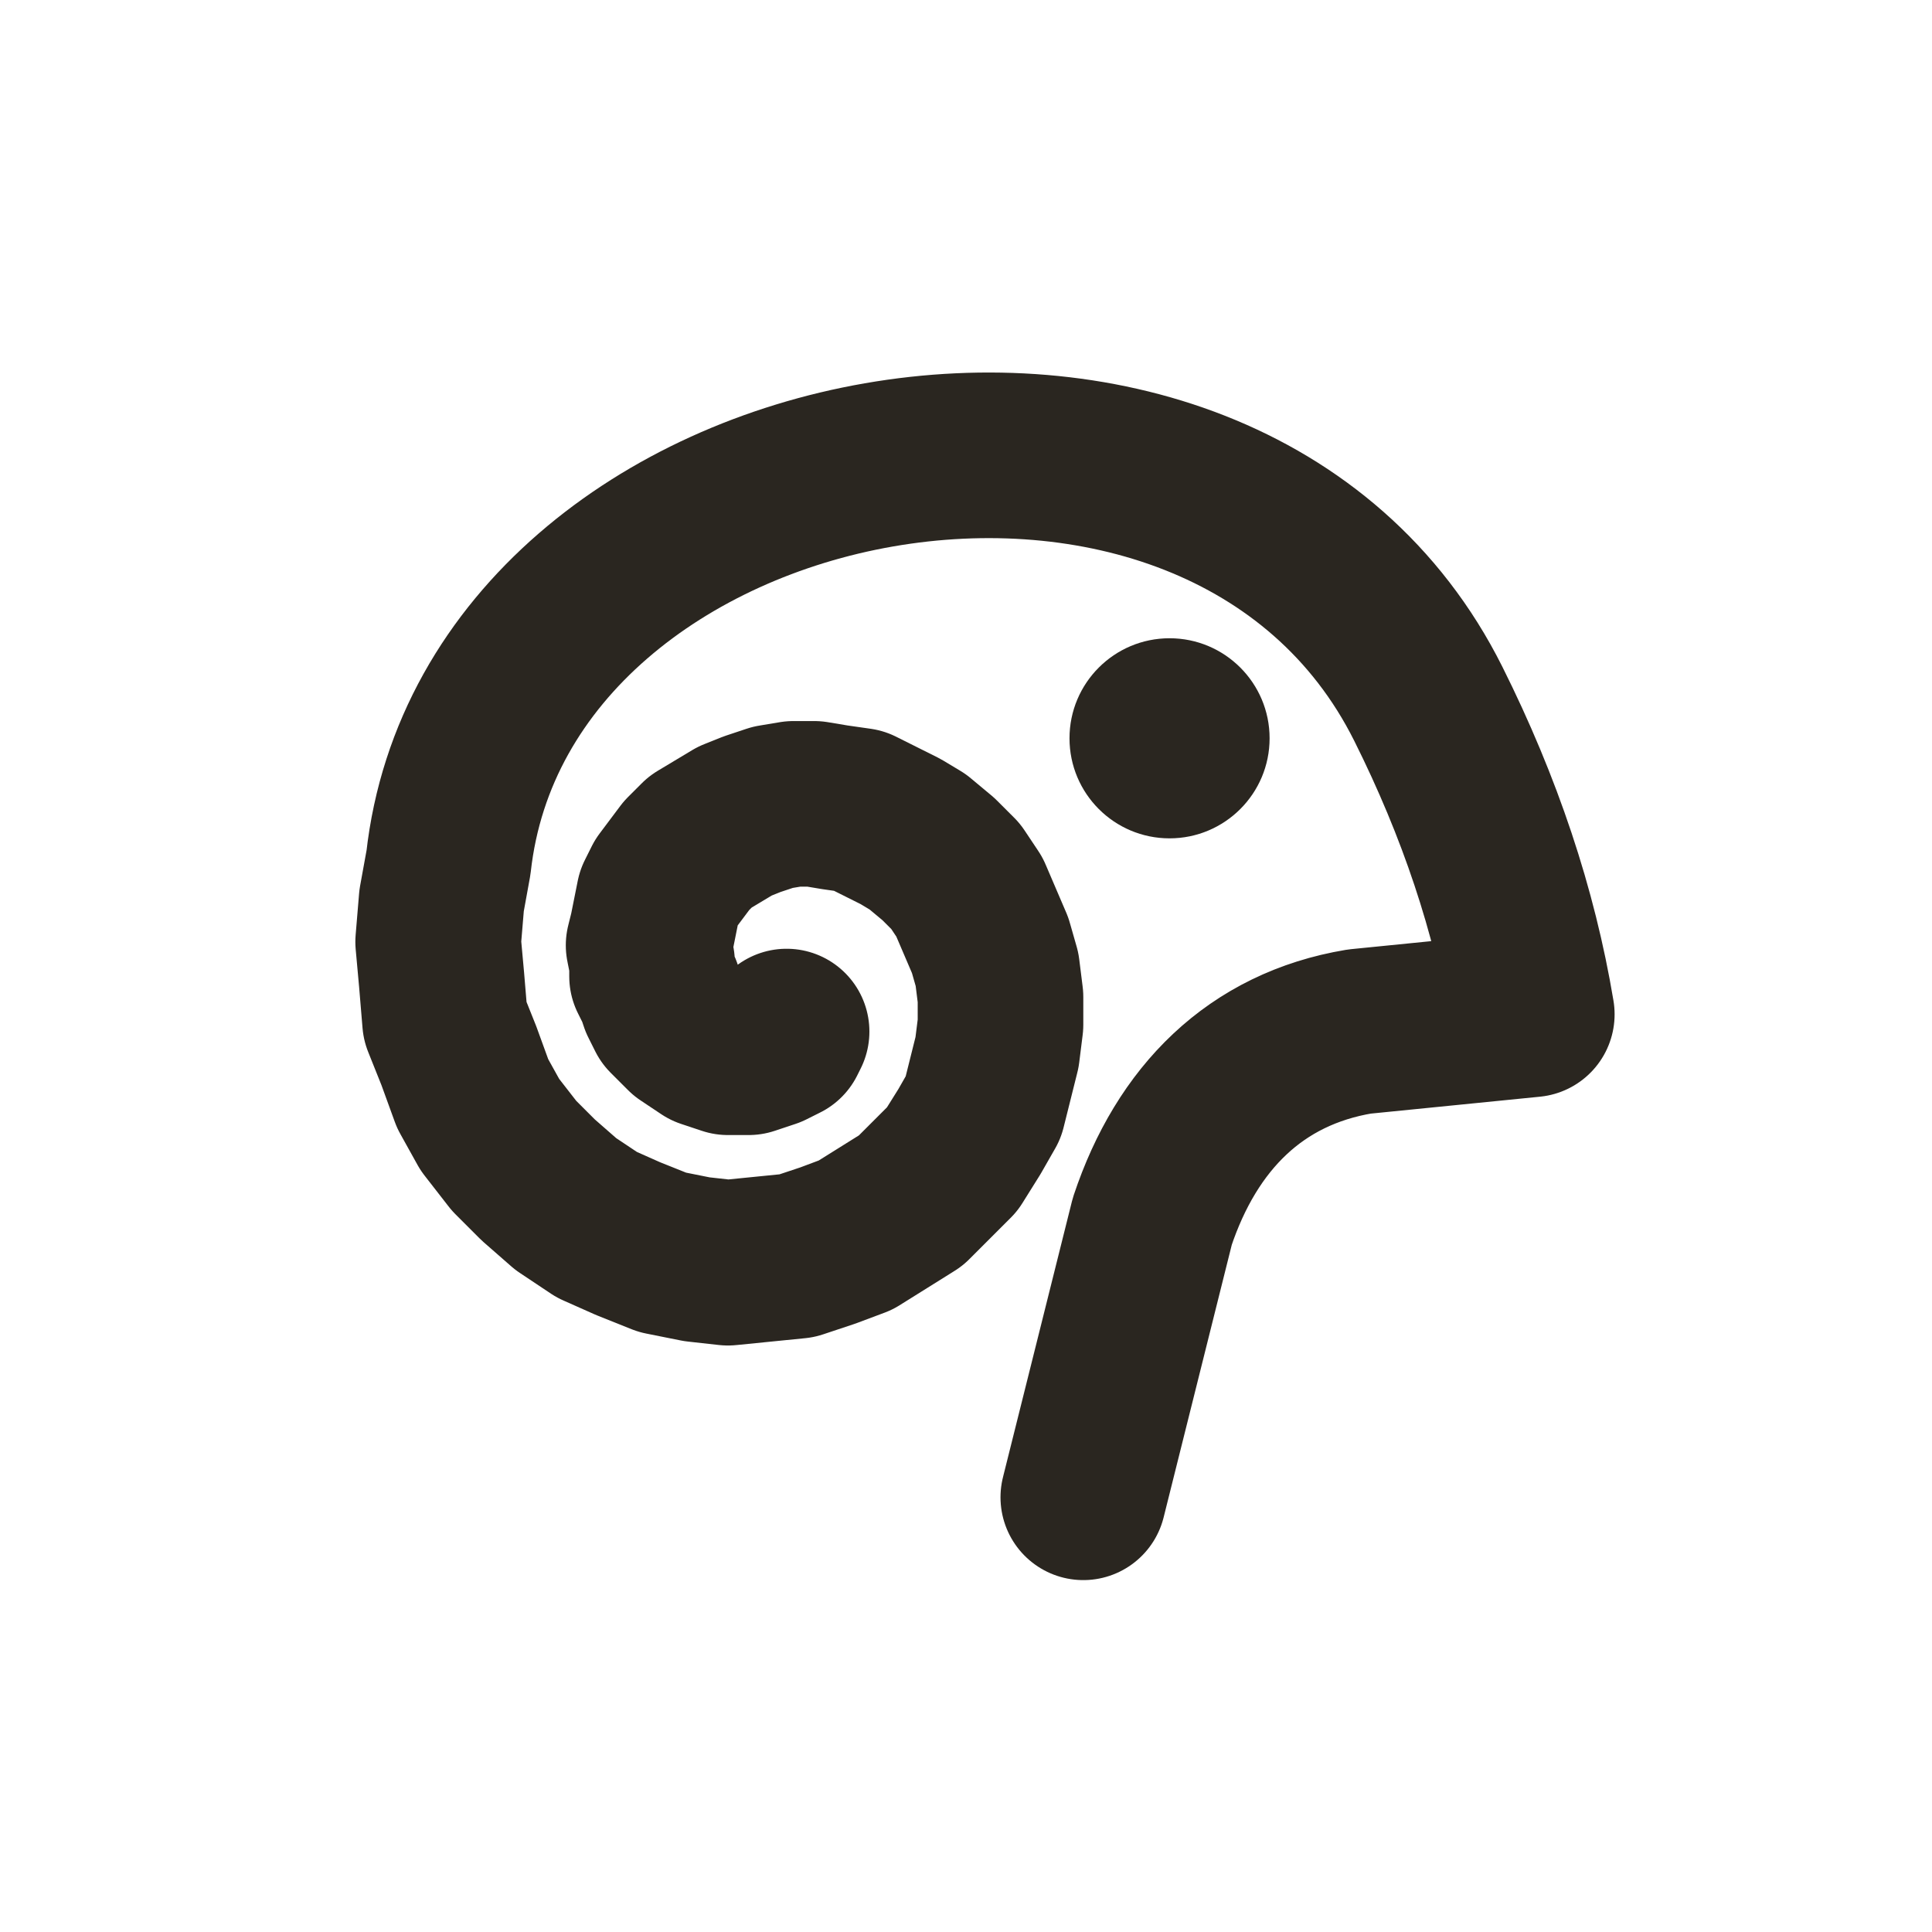
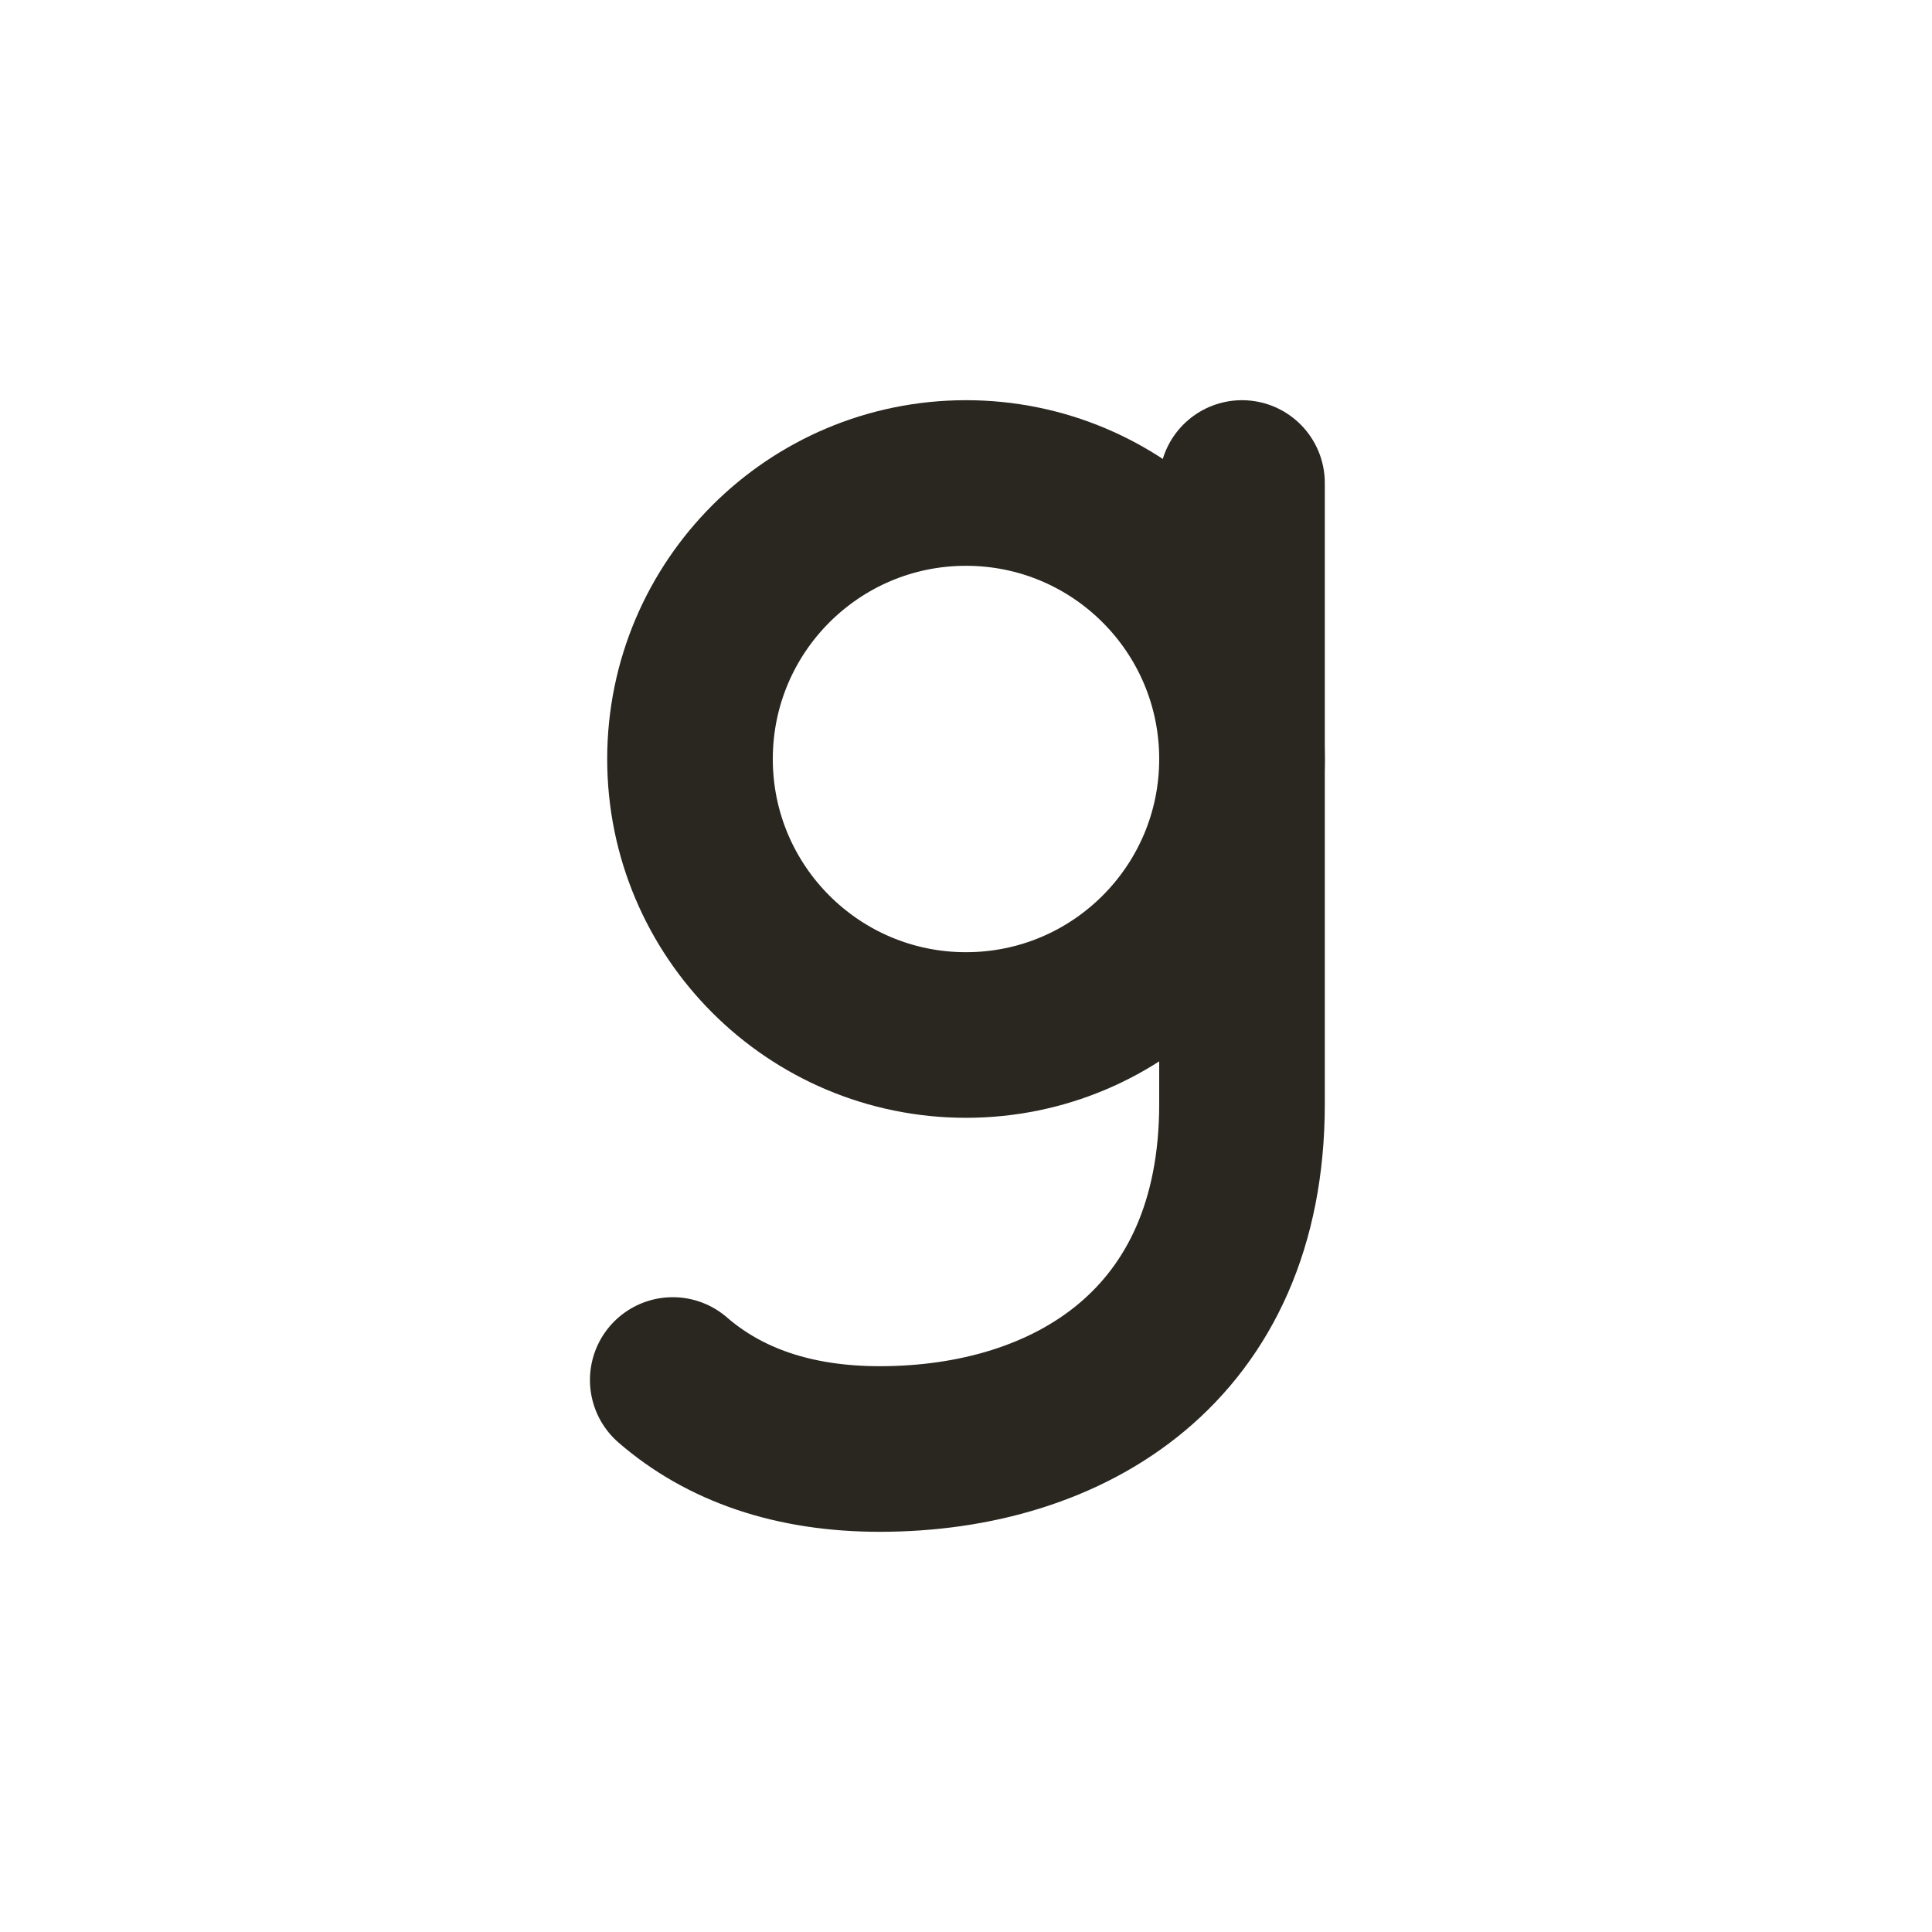
<svg xmlns="http://www.w3.org/2000/svg" viewBox="4 4 56 56">
  <style>
-     path { stroke: #2a2620 } circle { fill: #2a2620 }
-     @media (prefers-color-scheme: dark) { path { stroke: #e0b44a } circle { fill: #e0b44a } }
+     path { stroke: #2a2620 }
+     @media (prefers-color-scheme: dark) { path { stroke: #e0b44a } }
  </style>
-   <g transform="translate(-0.6 0.4)" fill="none" stroke-linecap="round" stroke-linejoin="round">
-     <path d="M36 47 L38 39 C39 36 41 34 44 33.5 L49 33 C48.5 30 47.5 27 46 24 C40 12 19 16 17.6 28.6 L17.4 29.7 L17.3 30.9 L17.4 32.0 L17.5 33.2 L17.9 34.2 L18.3 35.3 L18.8 36.2 L19.5 37.1 L20.2 37.8 L21.0 38.5 L21.9 39.1 L22.8 39.5 L23.8 39.9 L24.8 40.1 L25.7 40.2 L26.7 40.1 L27.7 40.0 L28.6 39.7 L29.4 39.4 L30.2 38.9 L31.0 38.4 L31.6 37.8 L32.2 37.2 L32.7 36.4 L33.1 35.7 L33.3 34.9 L33.5 34.1 L33.6 33.3 L33.6 32.5 L33.5 31.7 L33.3 31.0 L33.0 30.3 L32.7 29.6 L32.3 29.0 L31.8 28.5 L31.2 28.0 L30.7 27.7 L30.1 27.4 L29.5 27.1 L28.8 27.0 L28.2 26.9 L27.6 26.9 L27.0 27.0 L26.4 27.2 L25.9 27.4 L25.4 27.7 L24.9 28.0 L24.5 28.4 L24.2 28.8 L23.9 29.2 L23.7 29.6 L23.6 30.1 L23.5 30.6 L23.4 31.0 L23.5 31.5 L23.5 31.9 L23.7 32.3 L23.8 32.6 L24.0 33.0 L24.3 33.3 L24.5 33.5 L24.8 33.7 L25.1 33.9 L25.4 34.0 L25.7 34.1 L26.0 34.1 L26.3 34.1 L26.6 34.0 L26.9 33.9 L27.1 33.8 L27.3 33.7 L27.4 33.5" stroke-width="4.8" />
-     <circle cx="38.5" cy="25" r="2.9" />
+   <g transform="translate(1.5 -1.5)" fill="none" stroke-width="4.8" stroke-linecap="round" stroke-linejoin="round">
+     <path d="M38.5 27.5 A8 8 0 1 1 22.5 27.5 A8 8 0 1 1 38.5 27.5" />
+     <path d="M38.5 19.5 V37.5 C38.5 44.5 33.5 47.5 28 47.5 C25.5 47.5 23.5 46.8 22 45.5" />
  </g>
</svg>
